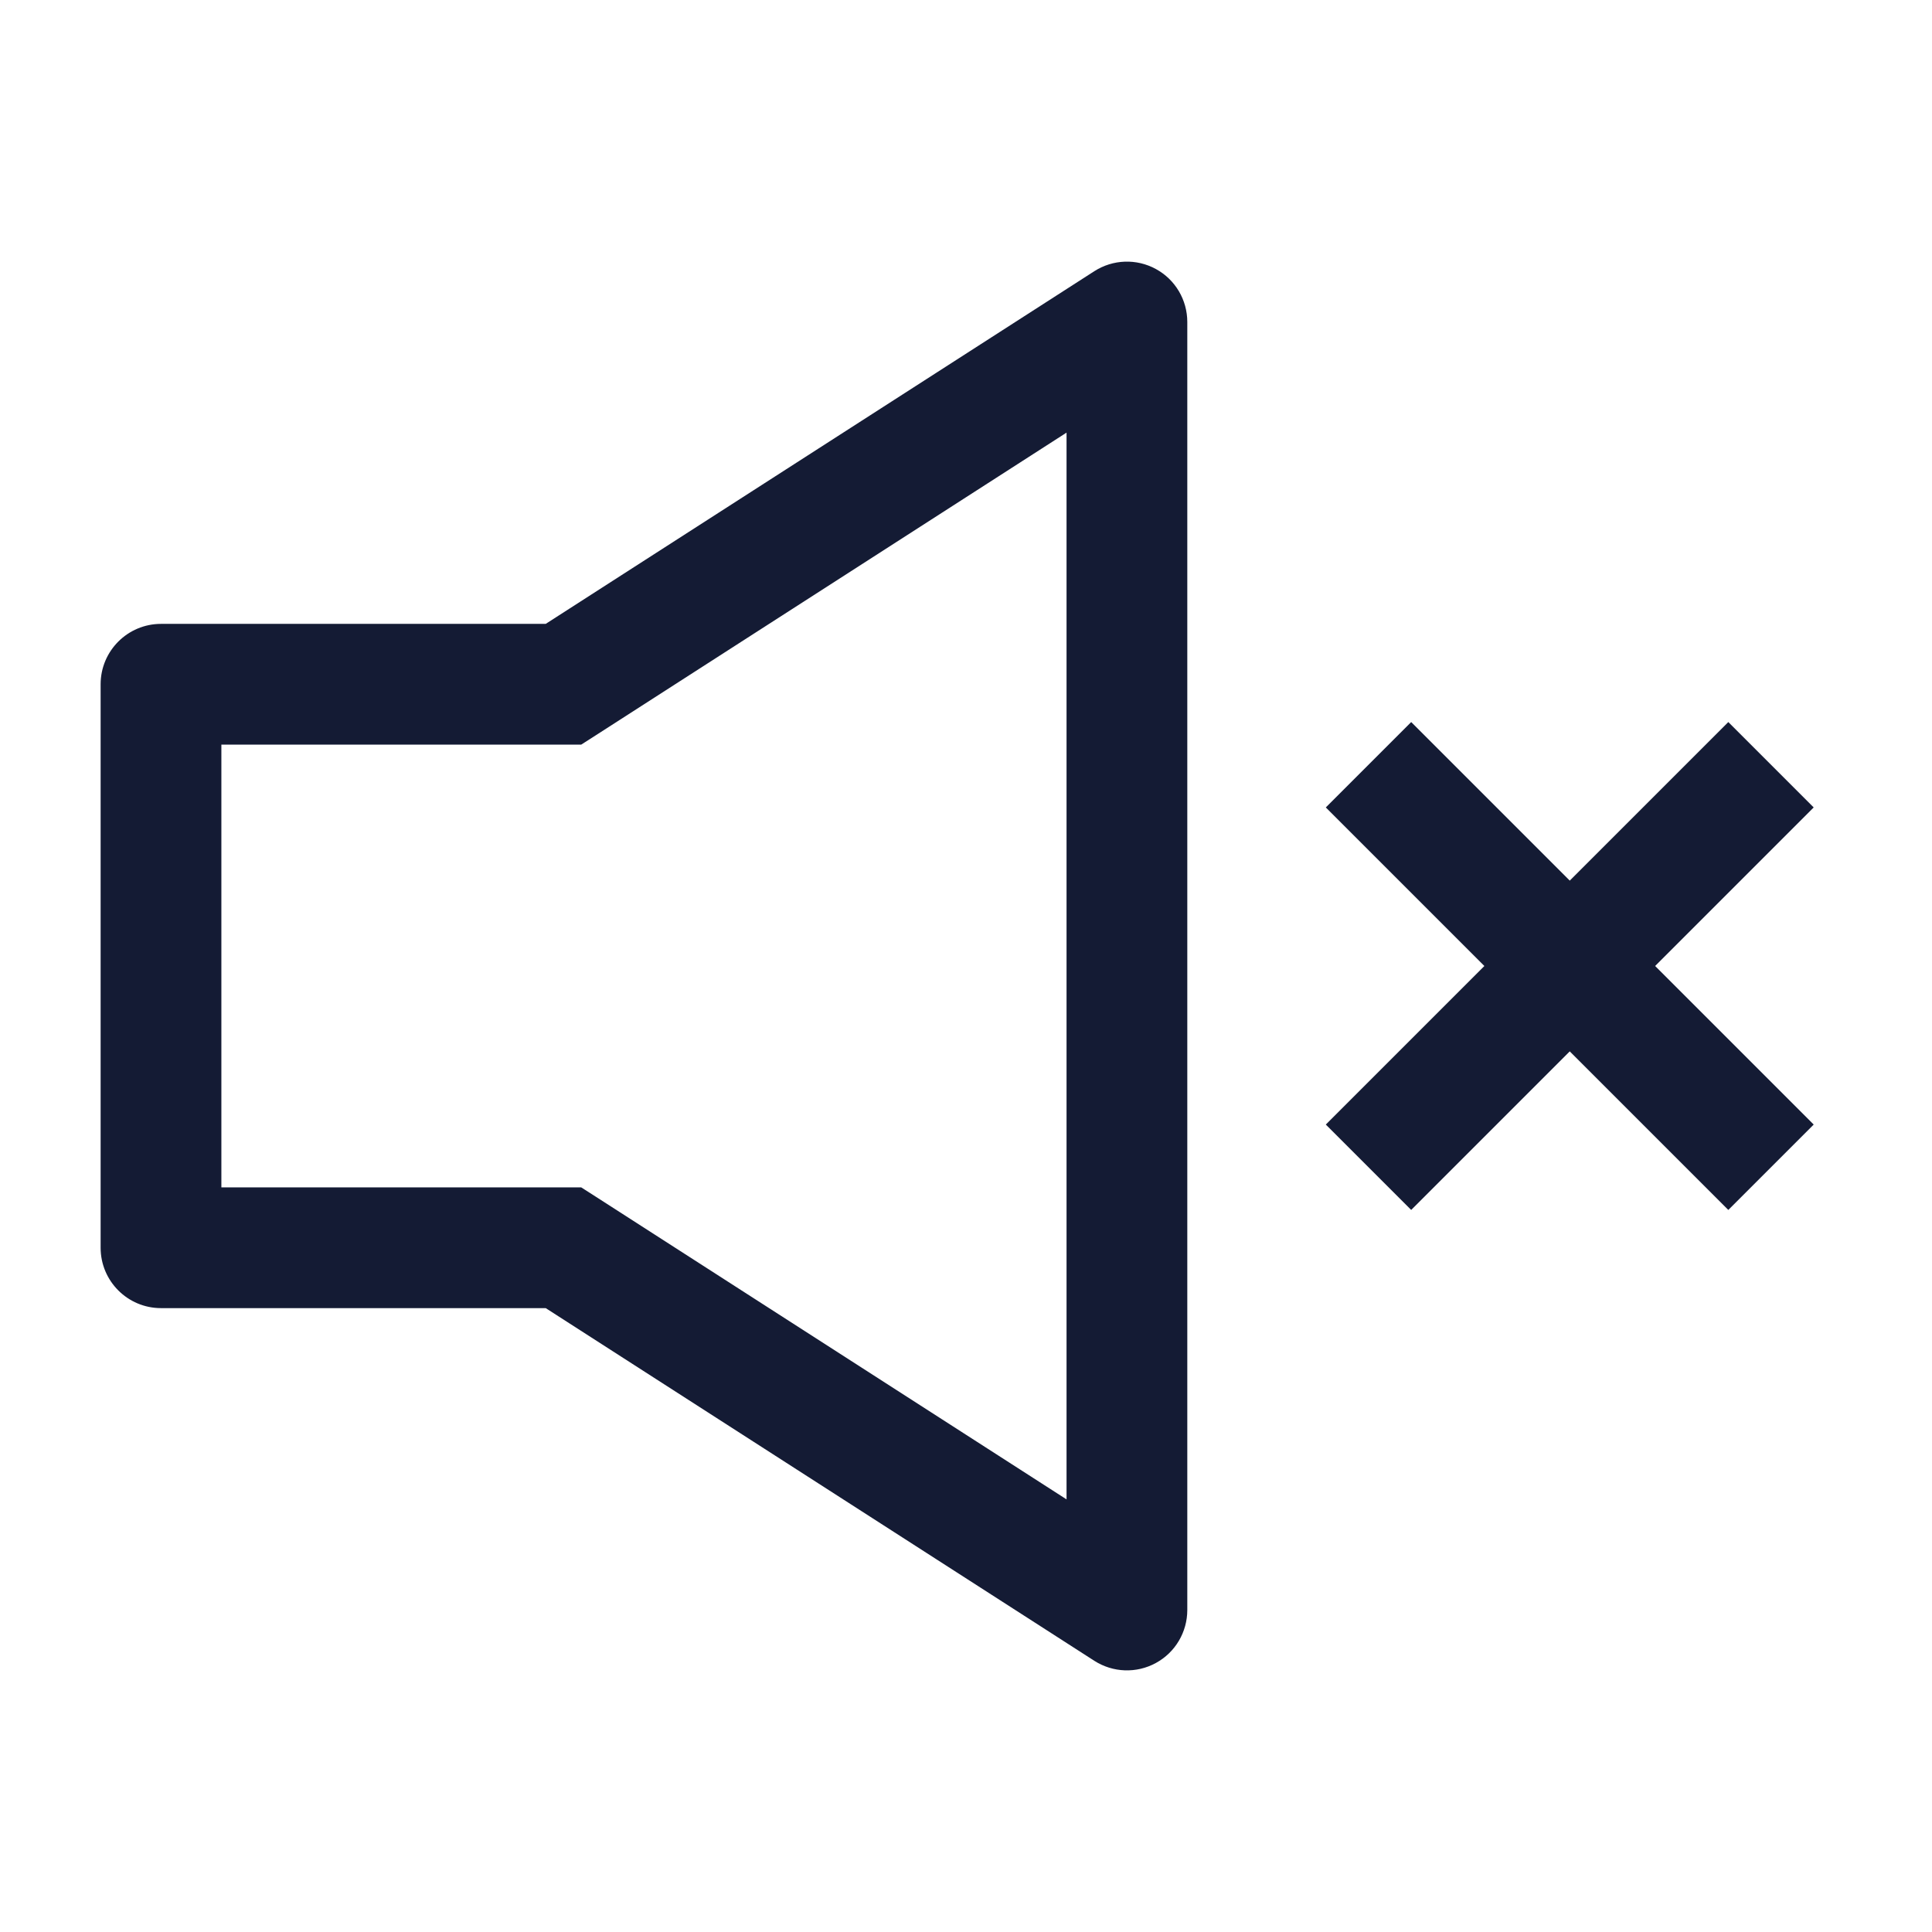
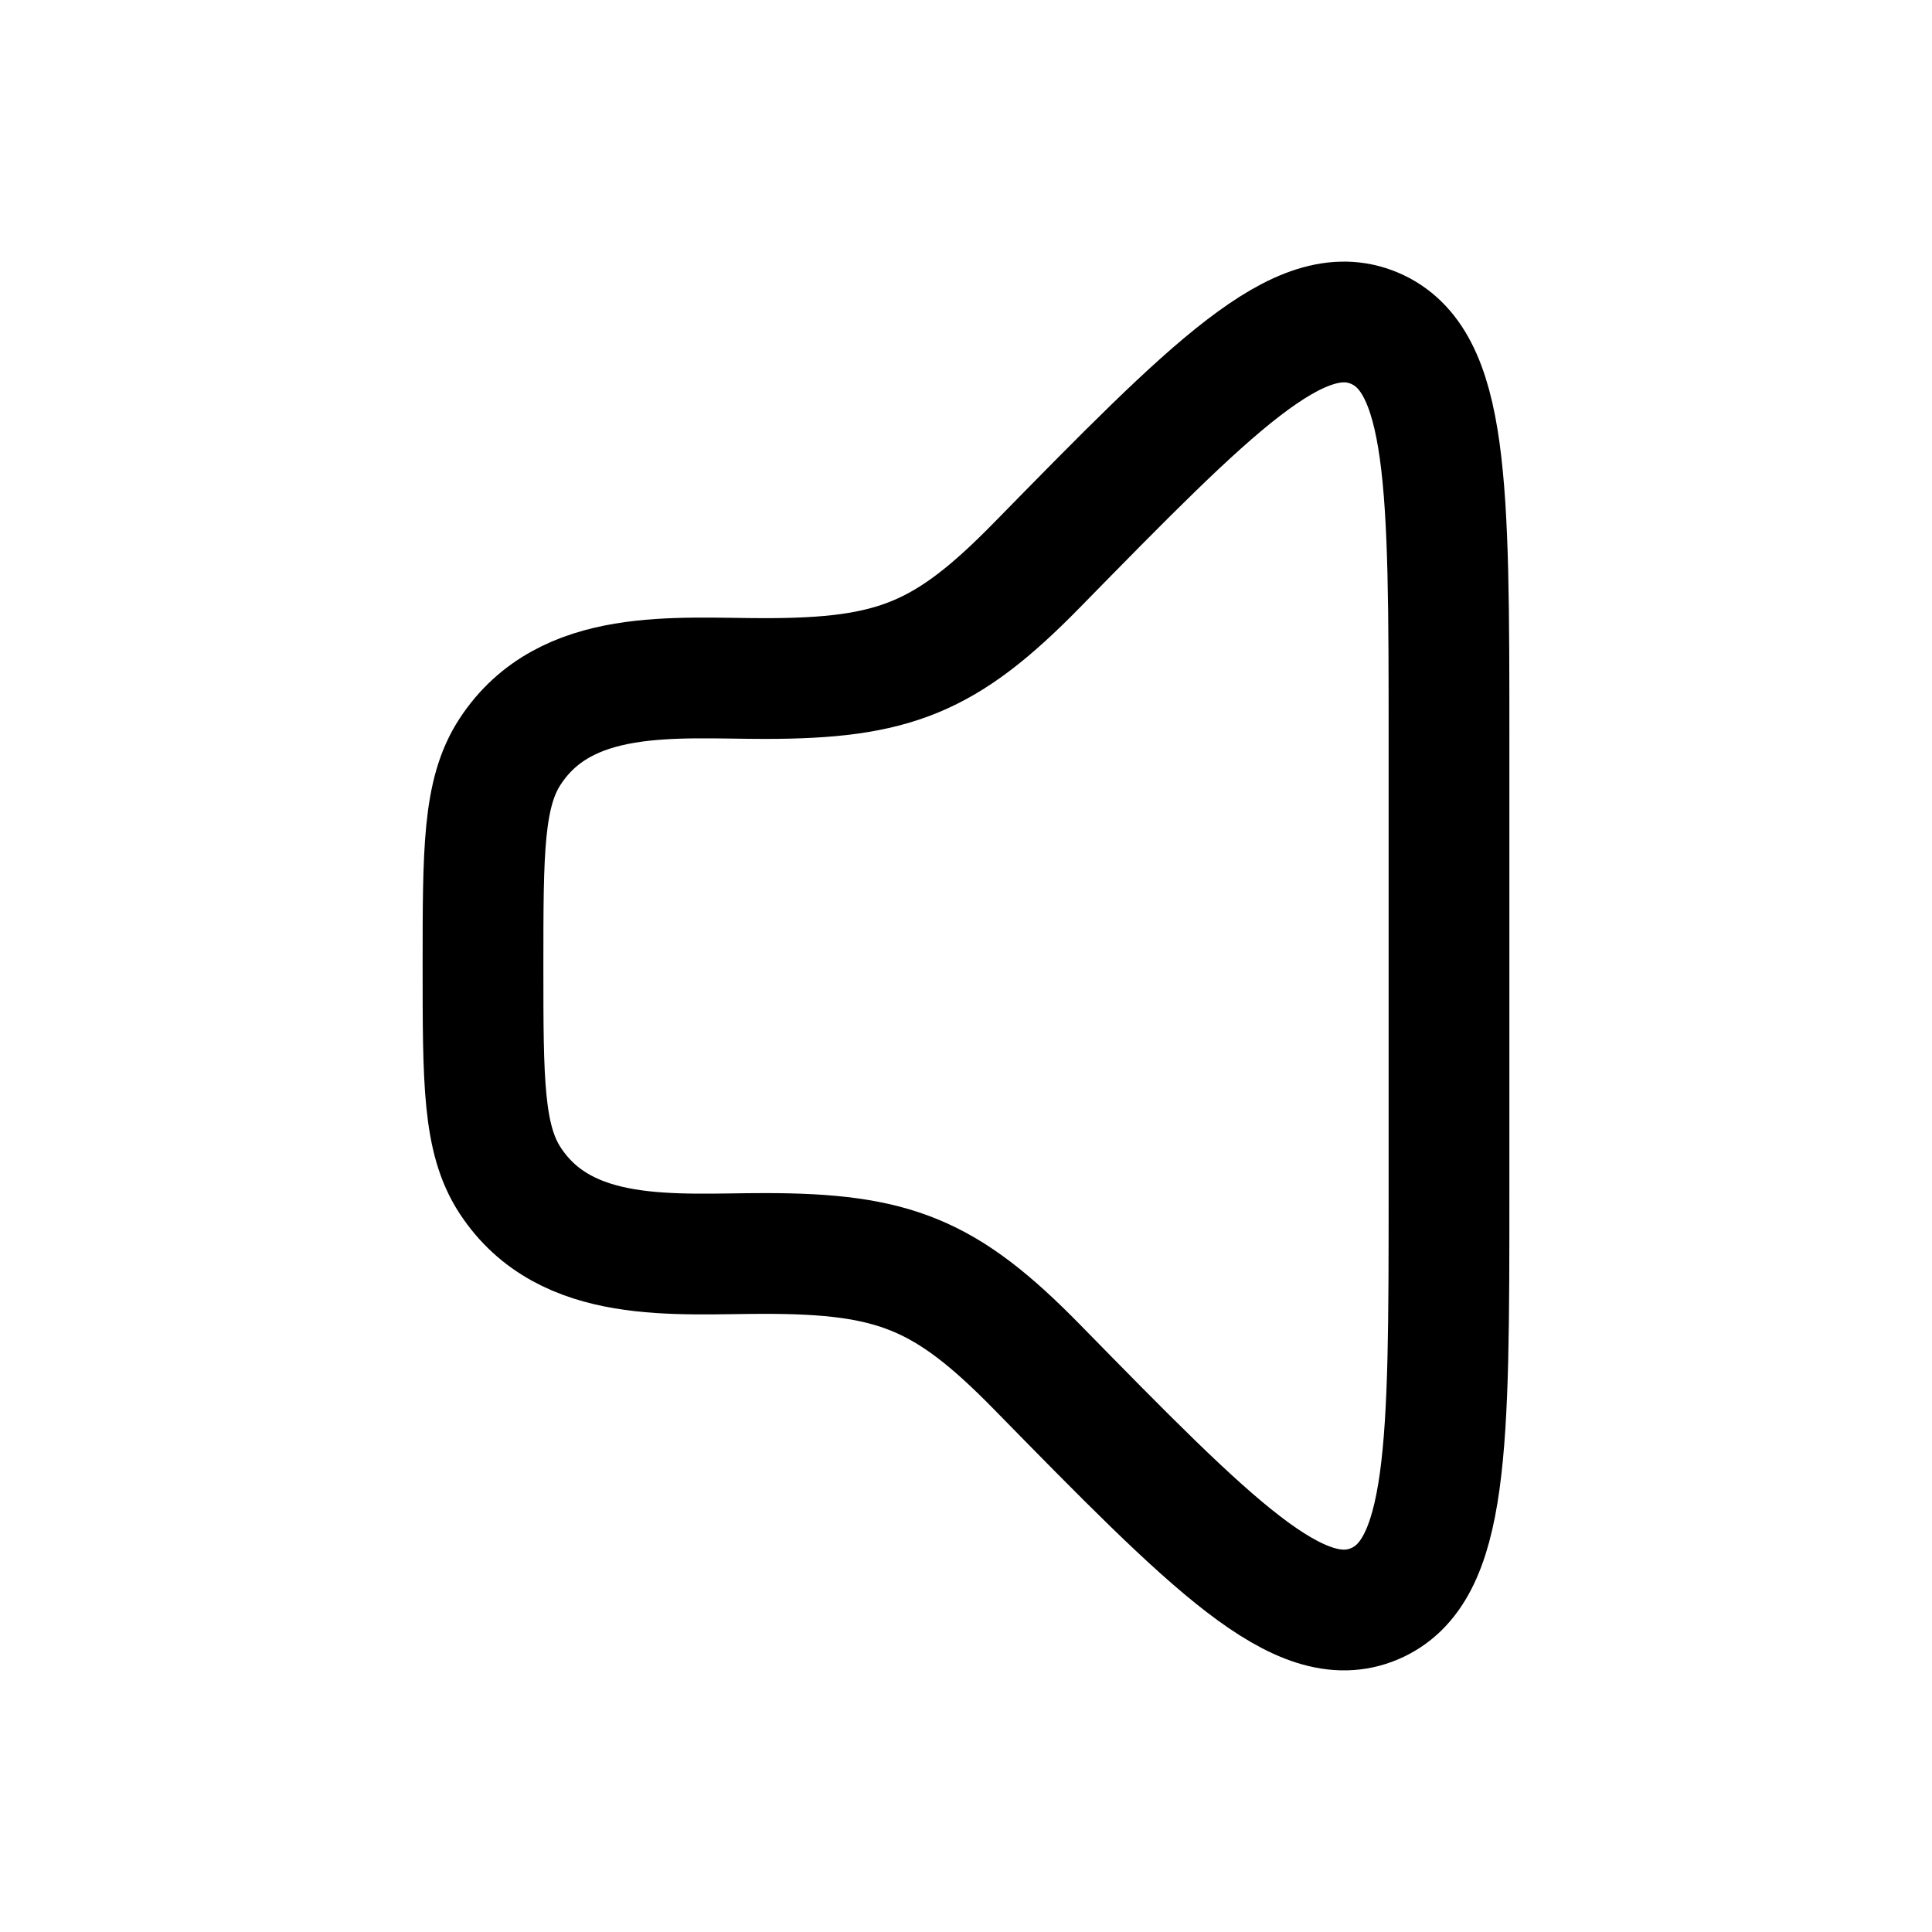
- <svg xmlns="http://www.w3.org/2000/svg" width="24" height="24" viewBox="0 0 24 24" fill="none">
-   <path d="M13.999 4H14.749C14.749 3.726 14.6 3.473 14.359 3.342C14.118 3.21 13.825 3.221 13.594 3.369L13.999 4ZM13.999 20L13.594 20.631C13.825 20.779 14.118 20.79 14.359 20.658C14.6 20.527 14.749 20.274 14.749 20H13.999ZM2 8.5V7.75C1.586 7.75 1.25 8.086 1.25 8.5H2ZM2 15.5H1.25C1.25 15.914 1.586 16.25 2 16.25V15.5ZM7 8.5V9.25H7.22L7.406 9.131L7 8.5ZM7 15.5L7.406 14.869L7.22 14.75H7V15.5ZM13.249 4V20H14.749V4H13.249ZM1.25 8.5V15.5H2.75V8.5H1.25ZM2 9.25H7V7.75H2V9.25ZM2 16.25H7V14.75H2V16.25ZM7.406 9.131L14.405 4.631L13.594 3.369L6.594 7.869L7.406 9.131ZM6.594 16.131L13.594 20.631L14.405 19.369L7.406 14.869L6.594 16.131Z" fill="#141B34" />
-   <path d="M17 9.5L22 14.5M17 14.5L22 9.5" stroke="#141B34" stroke-width="1.5" stroke-linejoin="round" />
+ <svg xmlns="http://www.w3.org/2000/svg" width="24" height="24" viewBox="0 0 24 24" fill="none" class="injected-svg" data-src="/icons/volume-mute-01-stroke-rounded.svg" role="img" color="#000000">
+   <path d="M18 14.813V9.186C18 6.041 18 4.469 17.074 4.077C16.148 3.686 15.058 4.798 12.879 7.022C11.75 8.174 11.106 8.429 9.5 8.429C8.388 8.429 7.027 8.281 6.337 9.336C6 9.85 6 10.567 6 12C6 13.433 6 14.15 6.337 14.664C7.027 15.719 8.388 15.571 9.5 15.571C11.106 15.571 11.75 15.826 12.879 16.978C15.058 19.202 16.148 20.314 17.074 19.923C18 19.531 18 17.959 18 14.813Z" stroke="#000000" stroke-width="1.5" stroke-linecap="round" stroke-linejoin="round" />
</svg>
